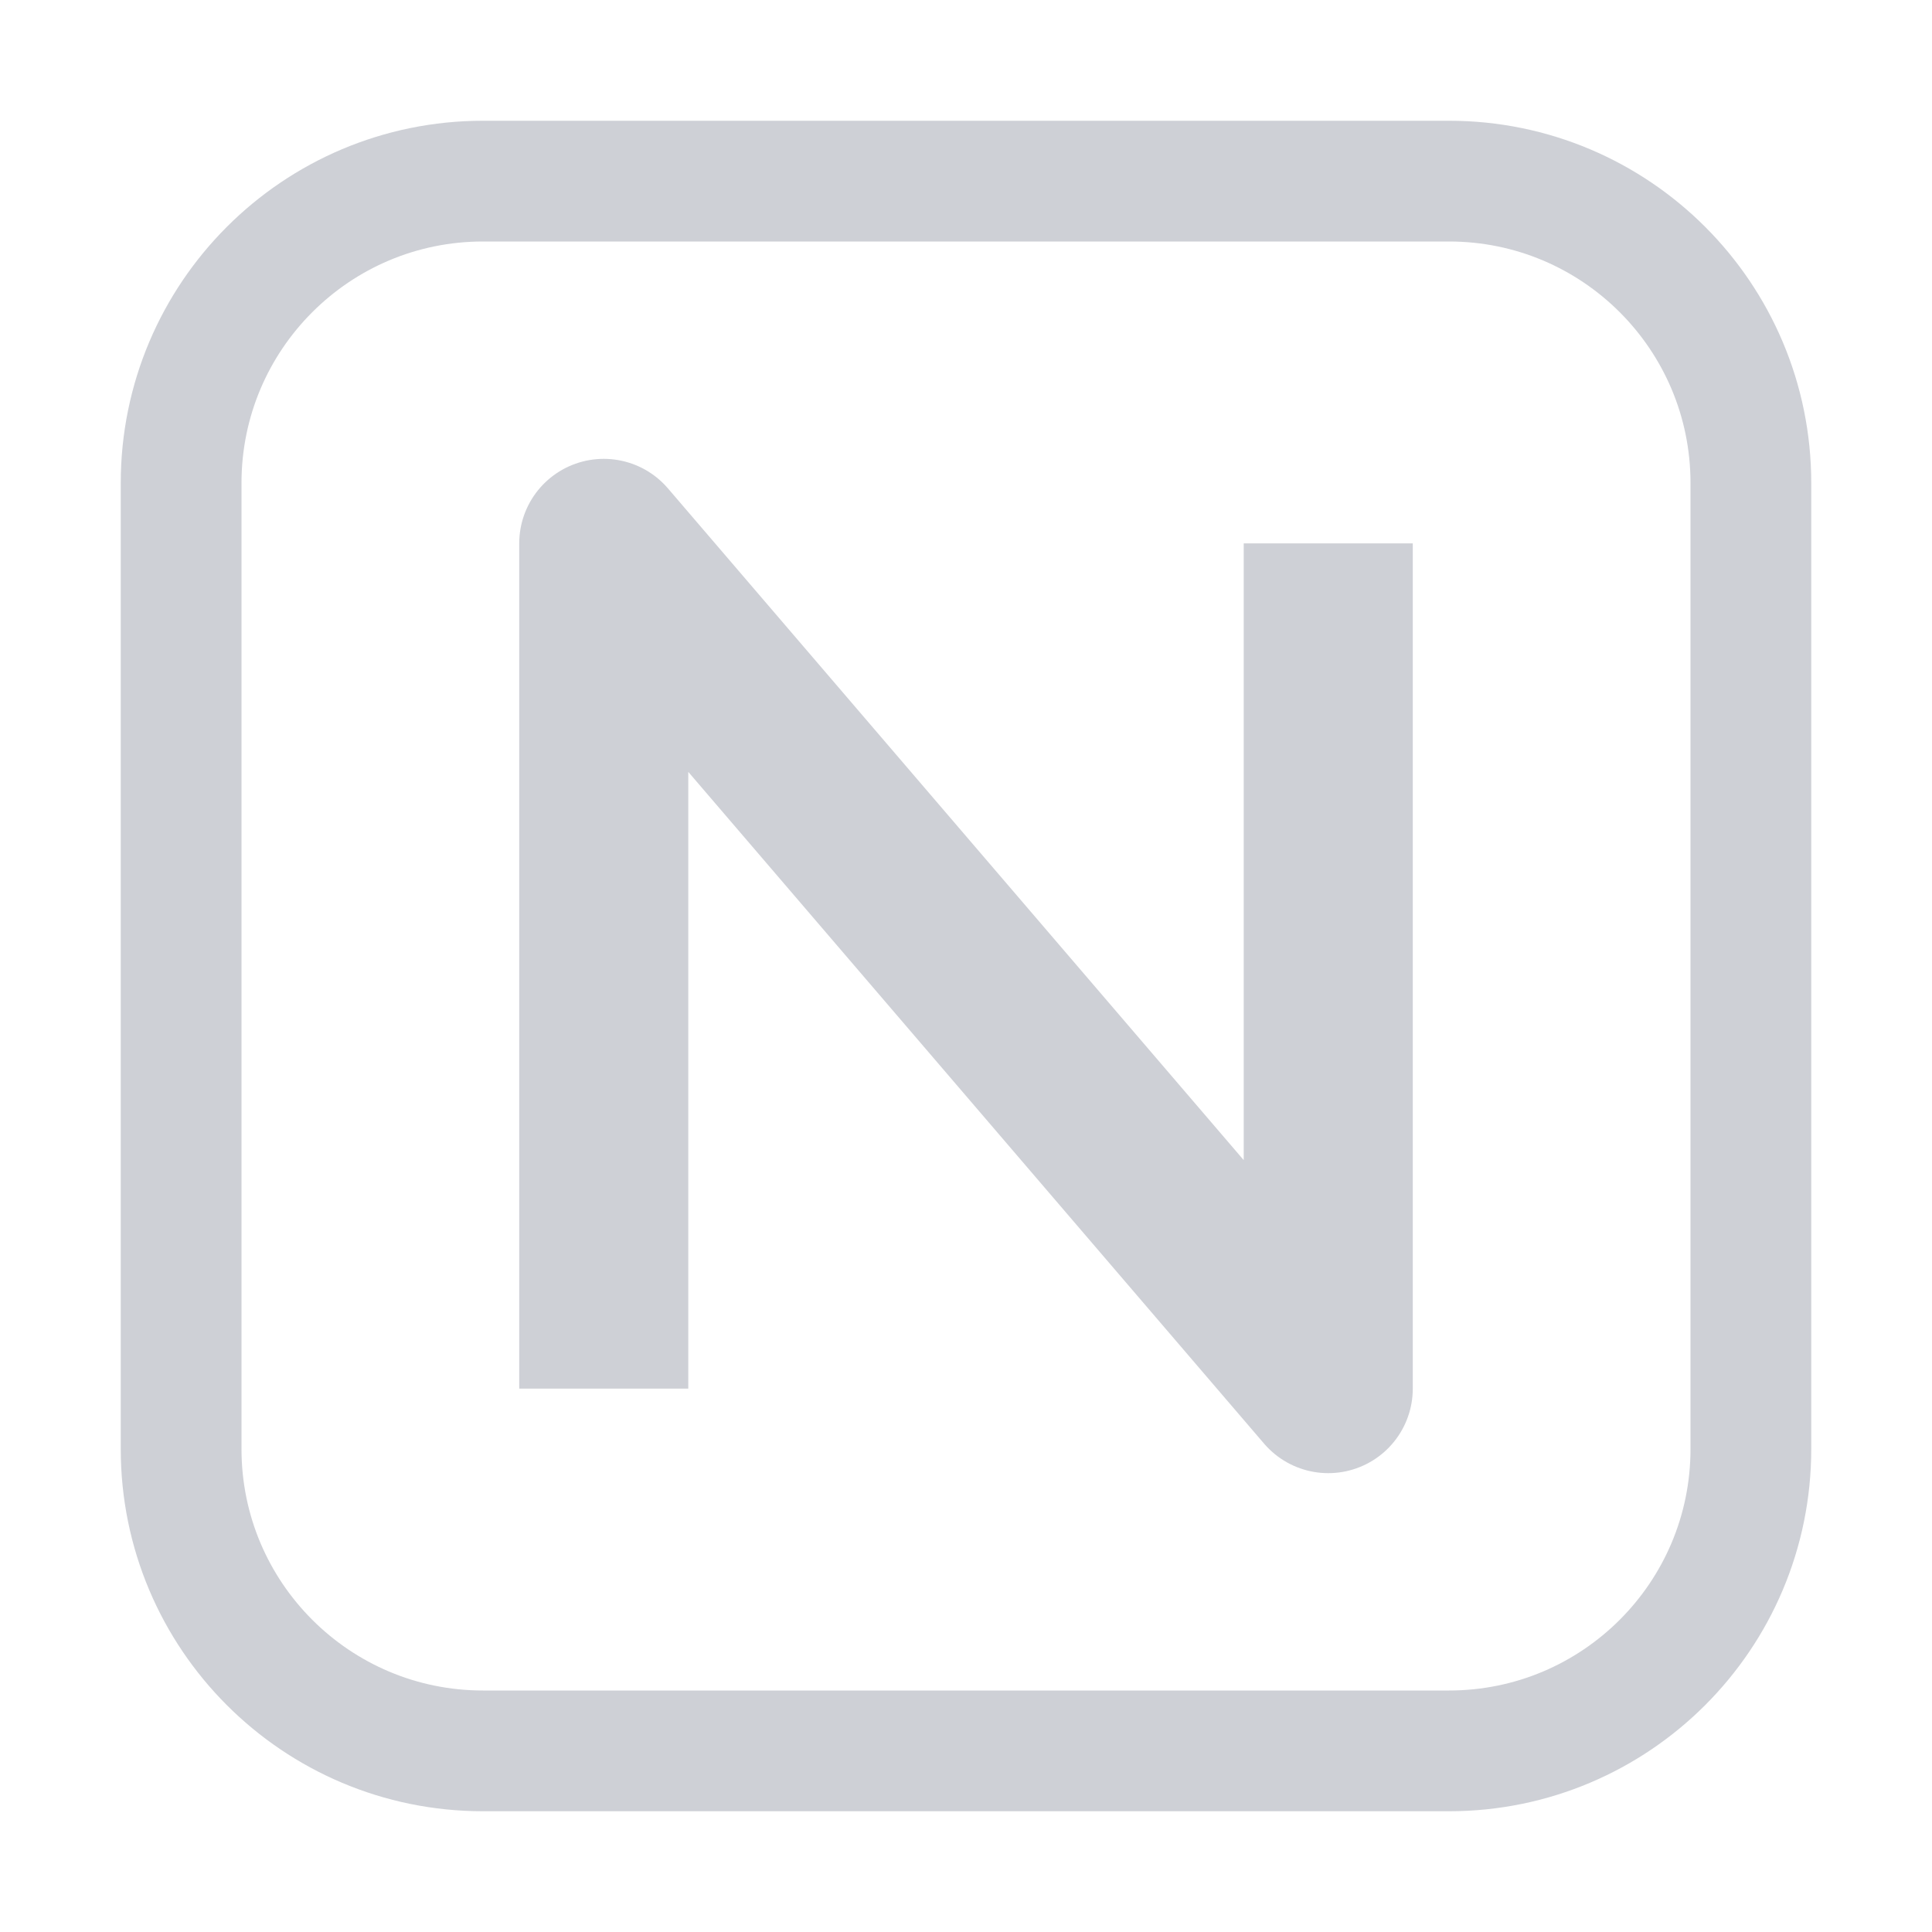
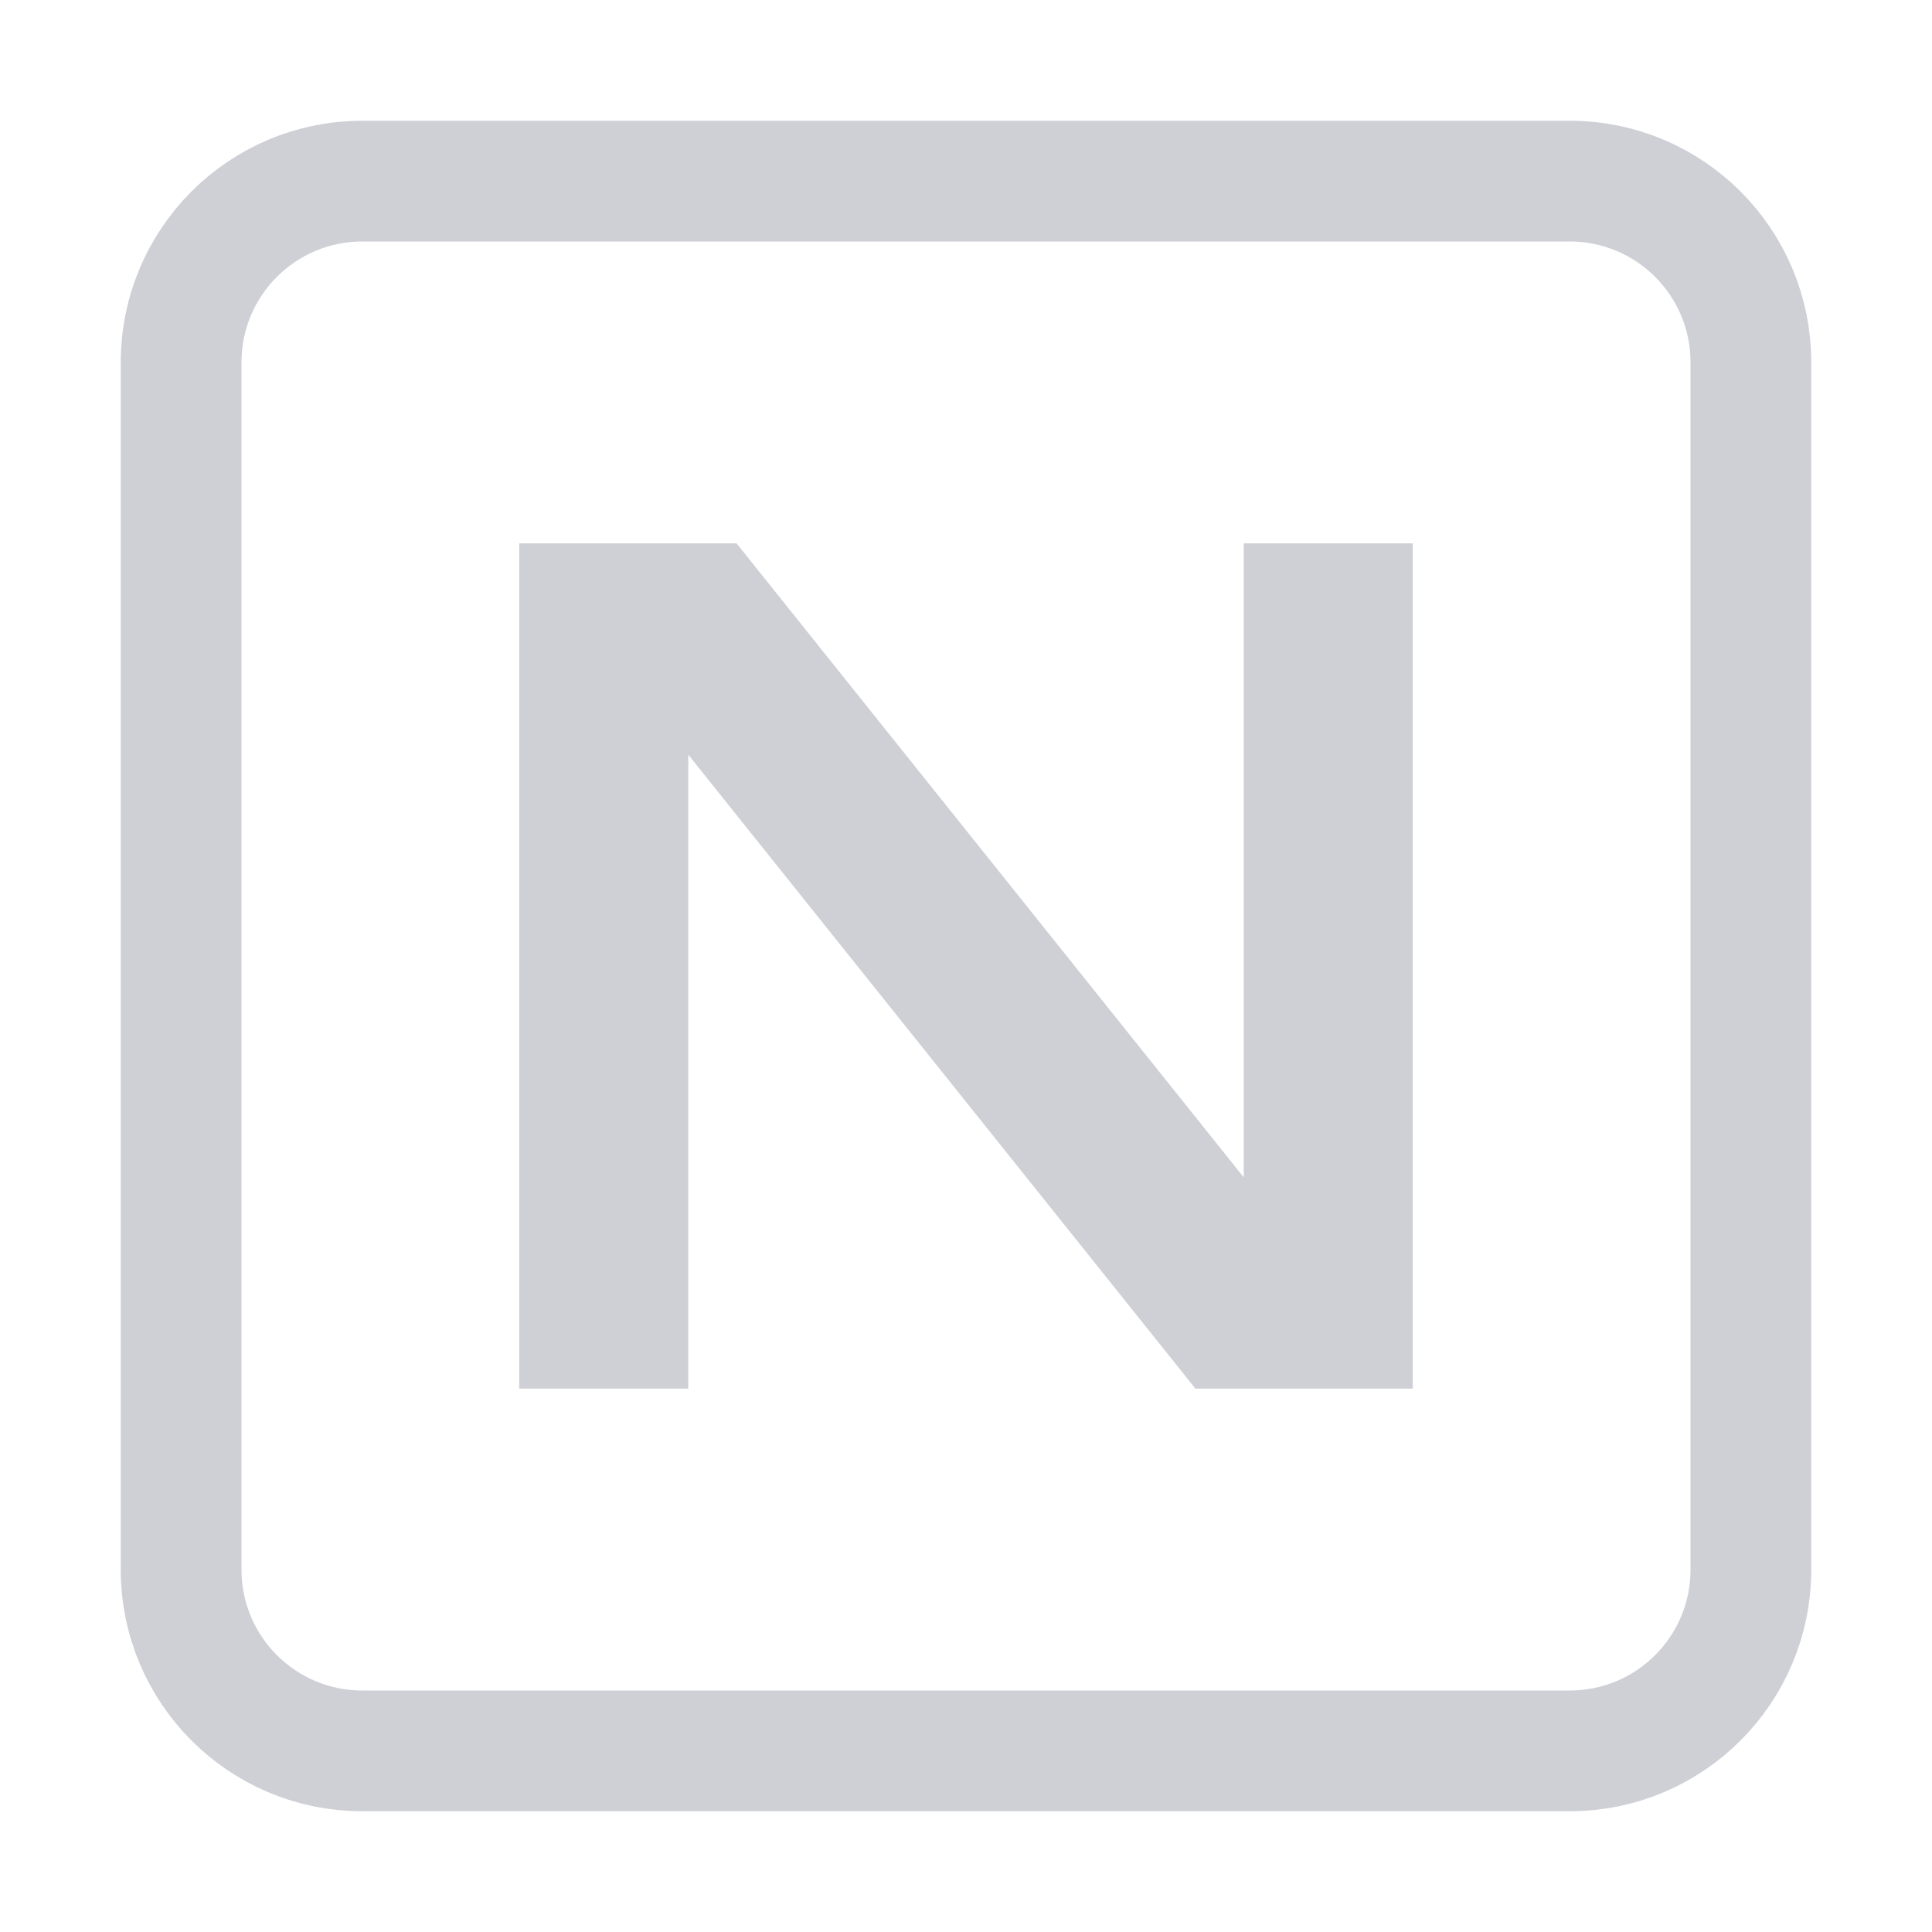
<svg xmlns="http://www.w3.org/2000/svg" width="16" height="16" viewBox="0 0 16 16">
-   <rect x="1.5" y="1.5" width="13" height="13" rx="2.5" fill="none" stroke="#CED0D6" />
-   <path d="M5 11.5V4.5l6 7V4.5" fill="none" stroke="#CED0D6" stroke-width="1.4" stroke-linejoin="round" />
+   <rect x="1.5" y="1.5" width="13" height="13" rx="1.5" fill="none" stroke="#CED0D6" />
+   <path d="M4.3 11.5V4.5H6.1L10.3 9.75V4.5H11.7V11.5H9.9L5.7 6.25V11.5Z" fill="#CED0D6" />
</svg>
